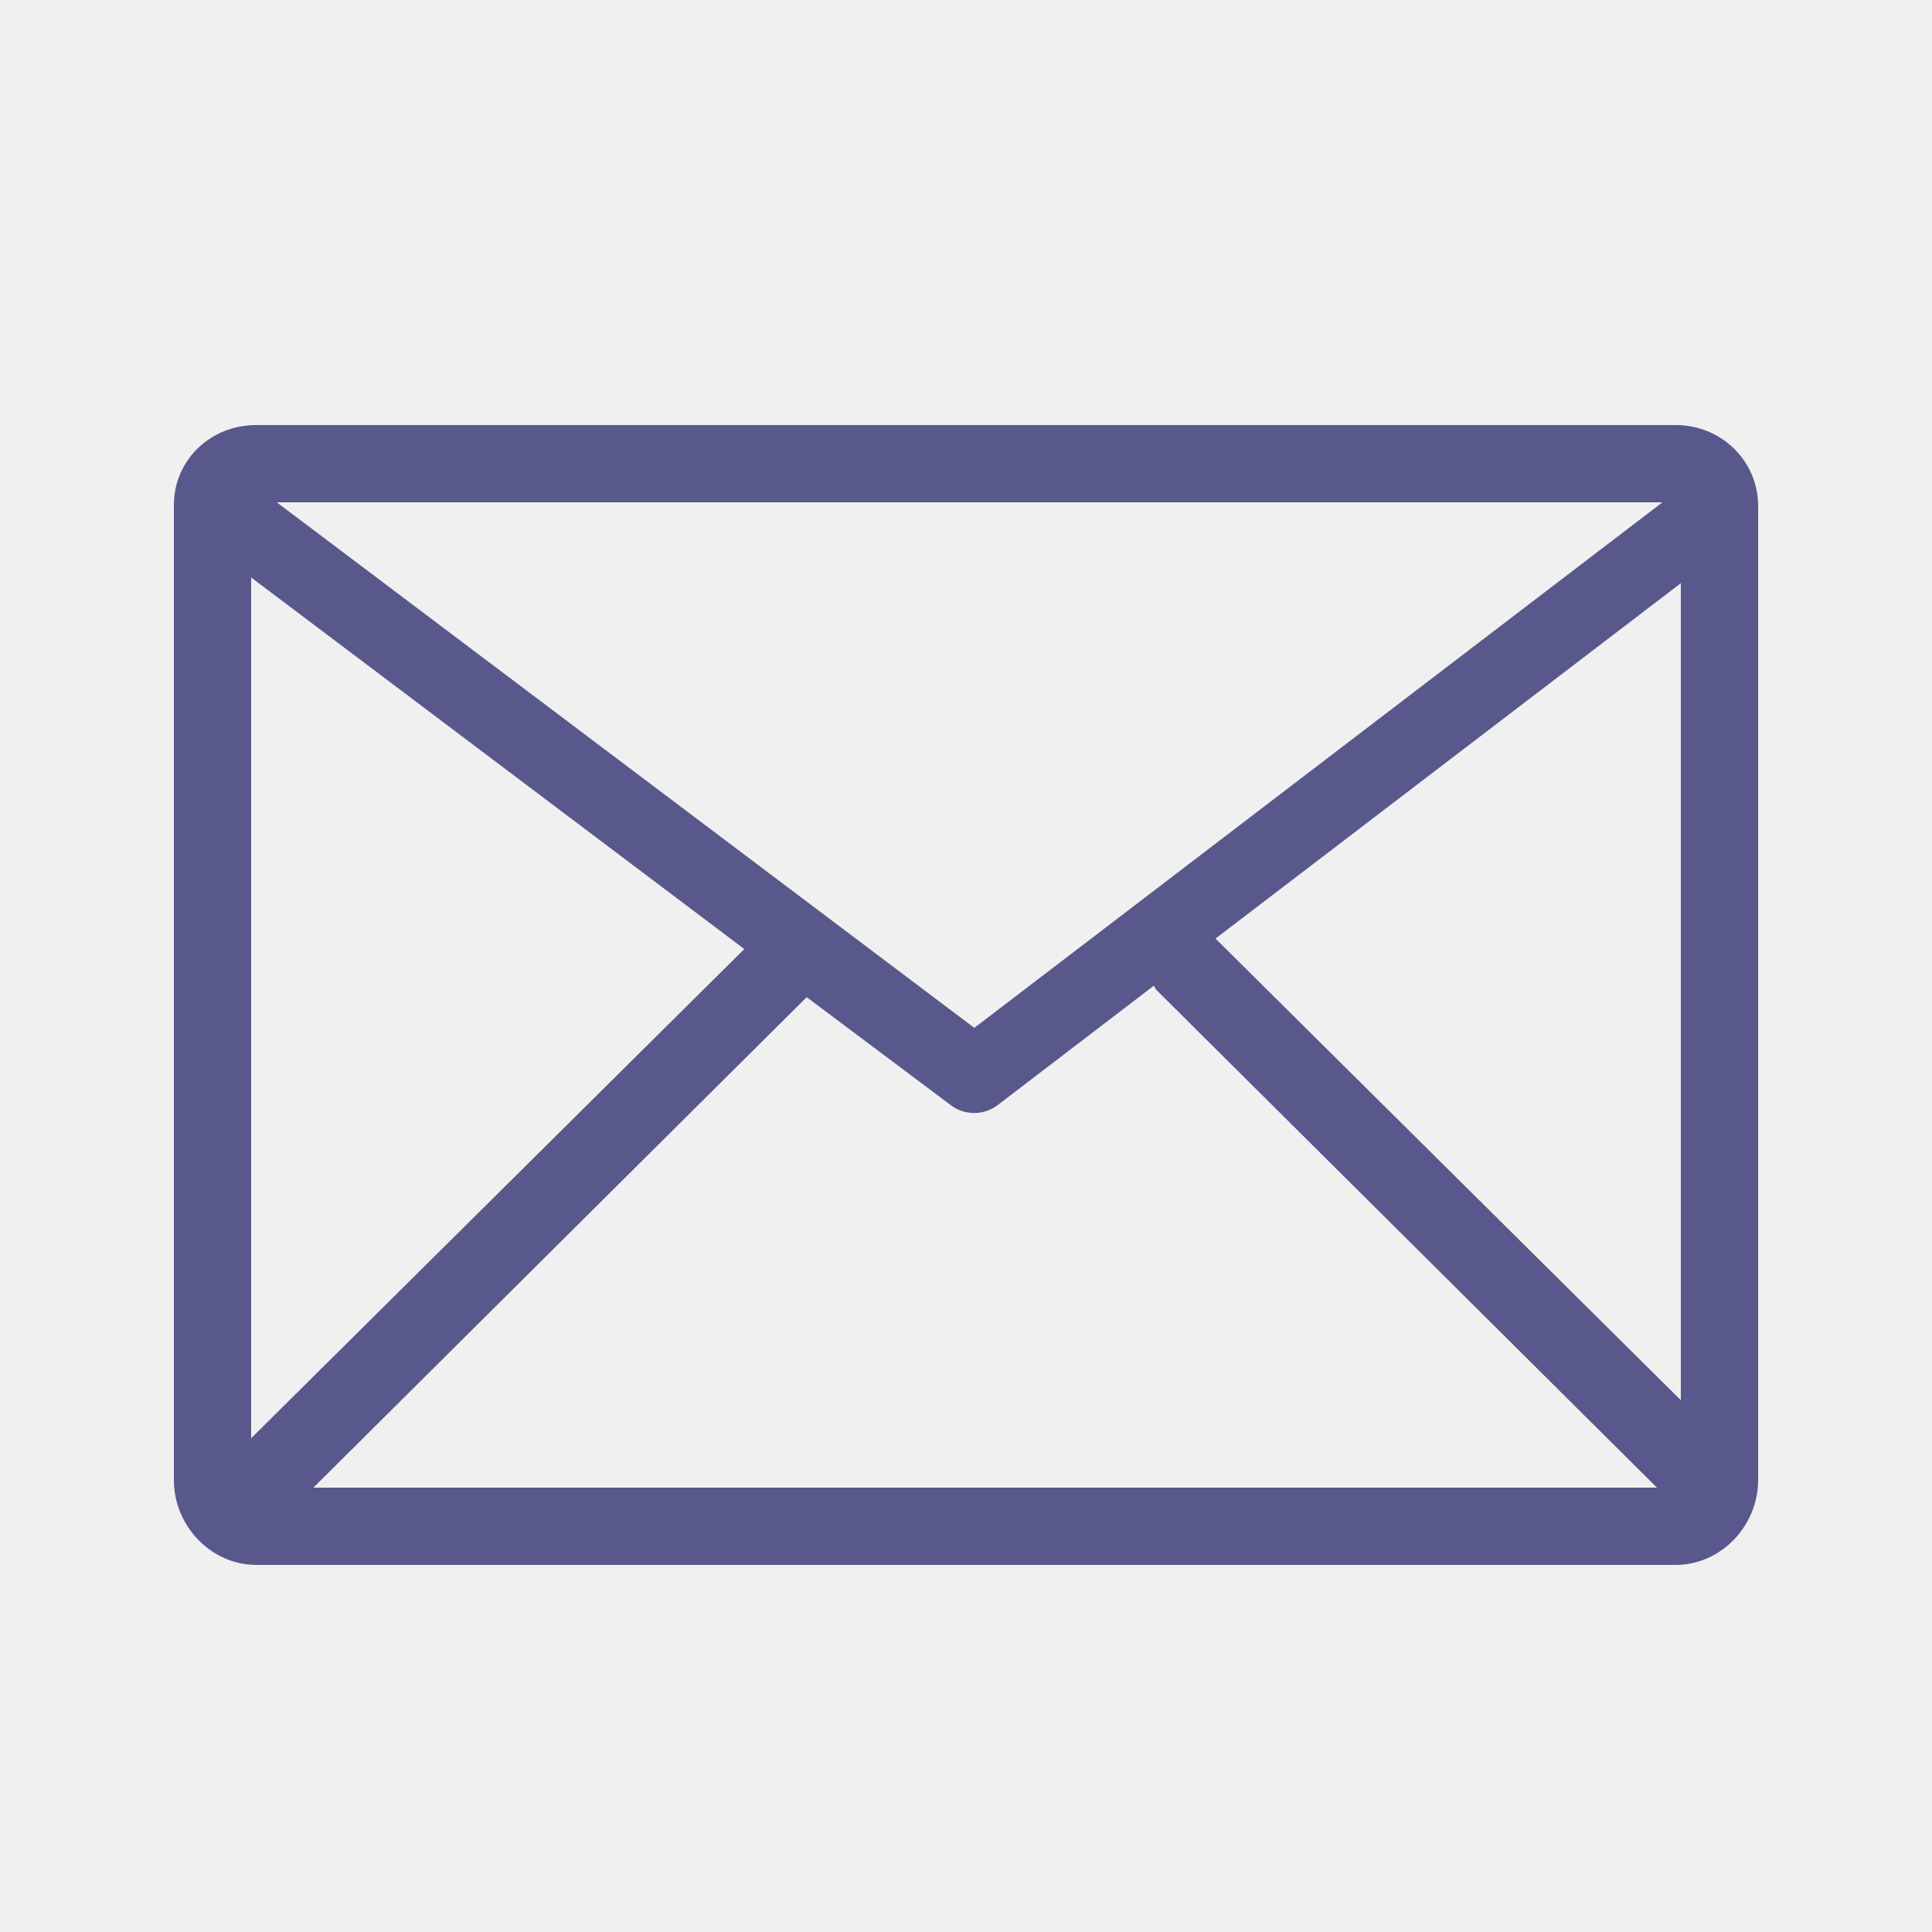
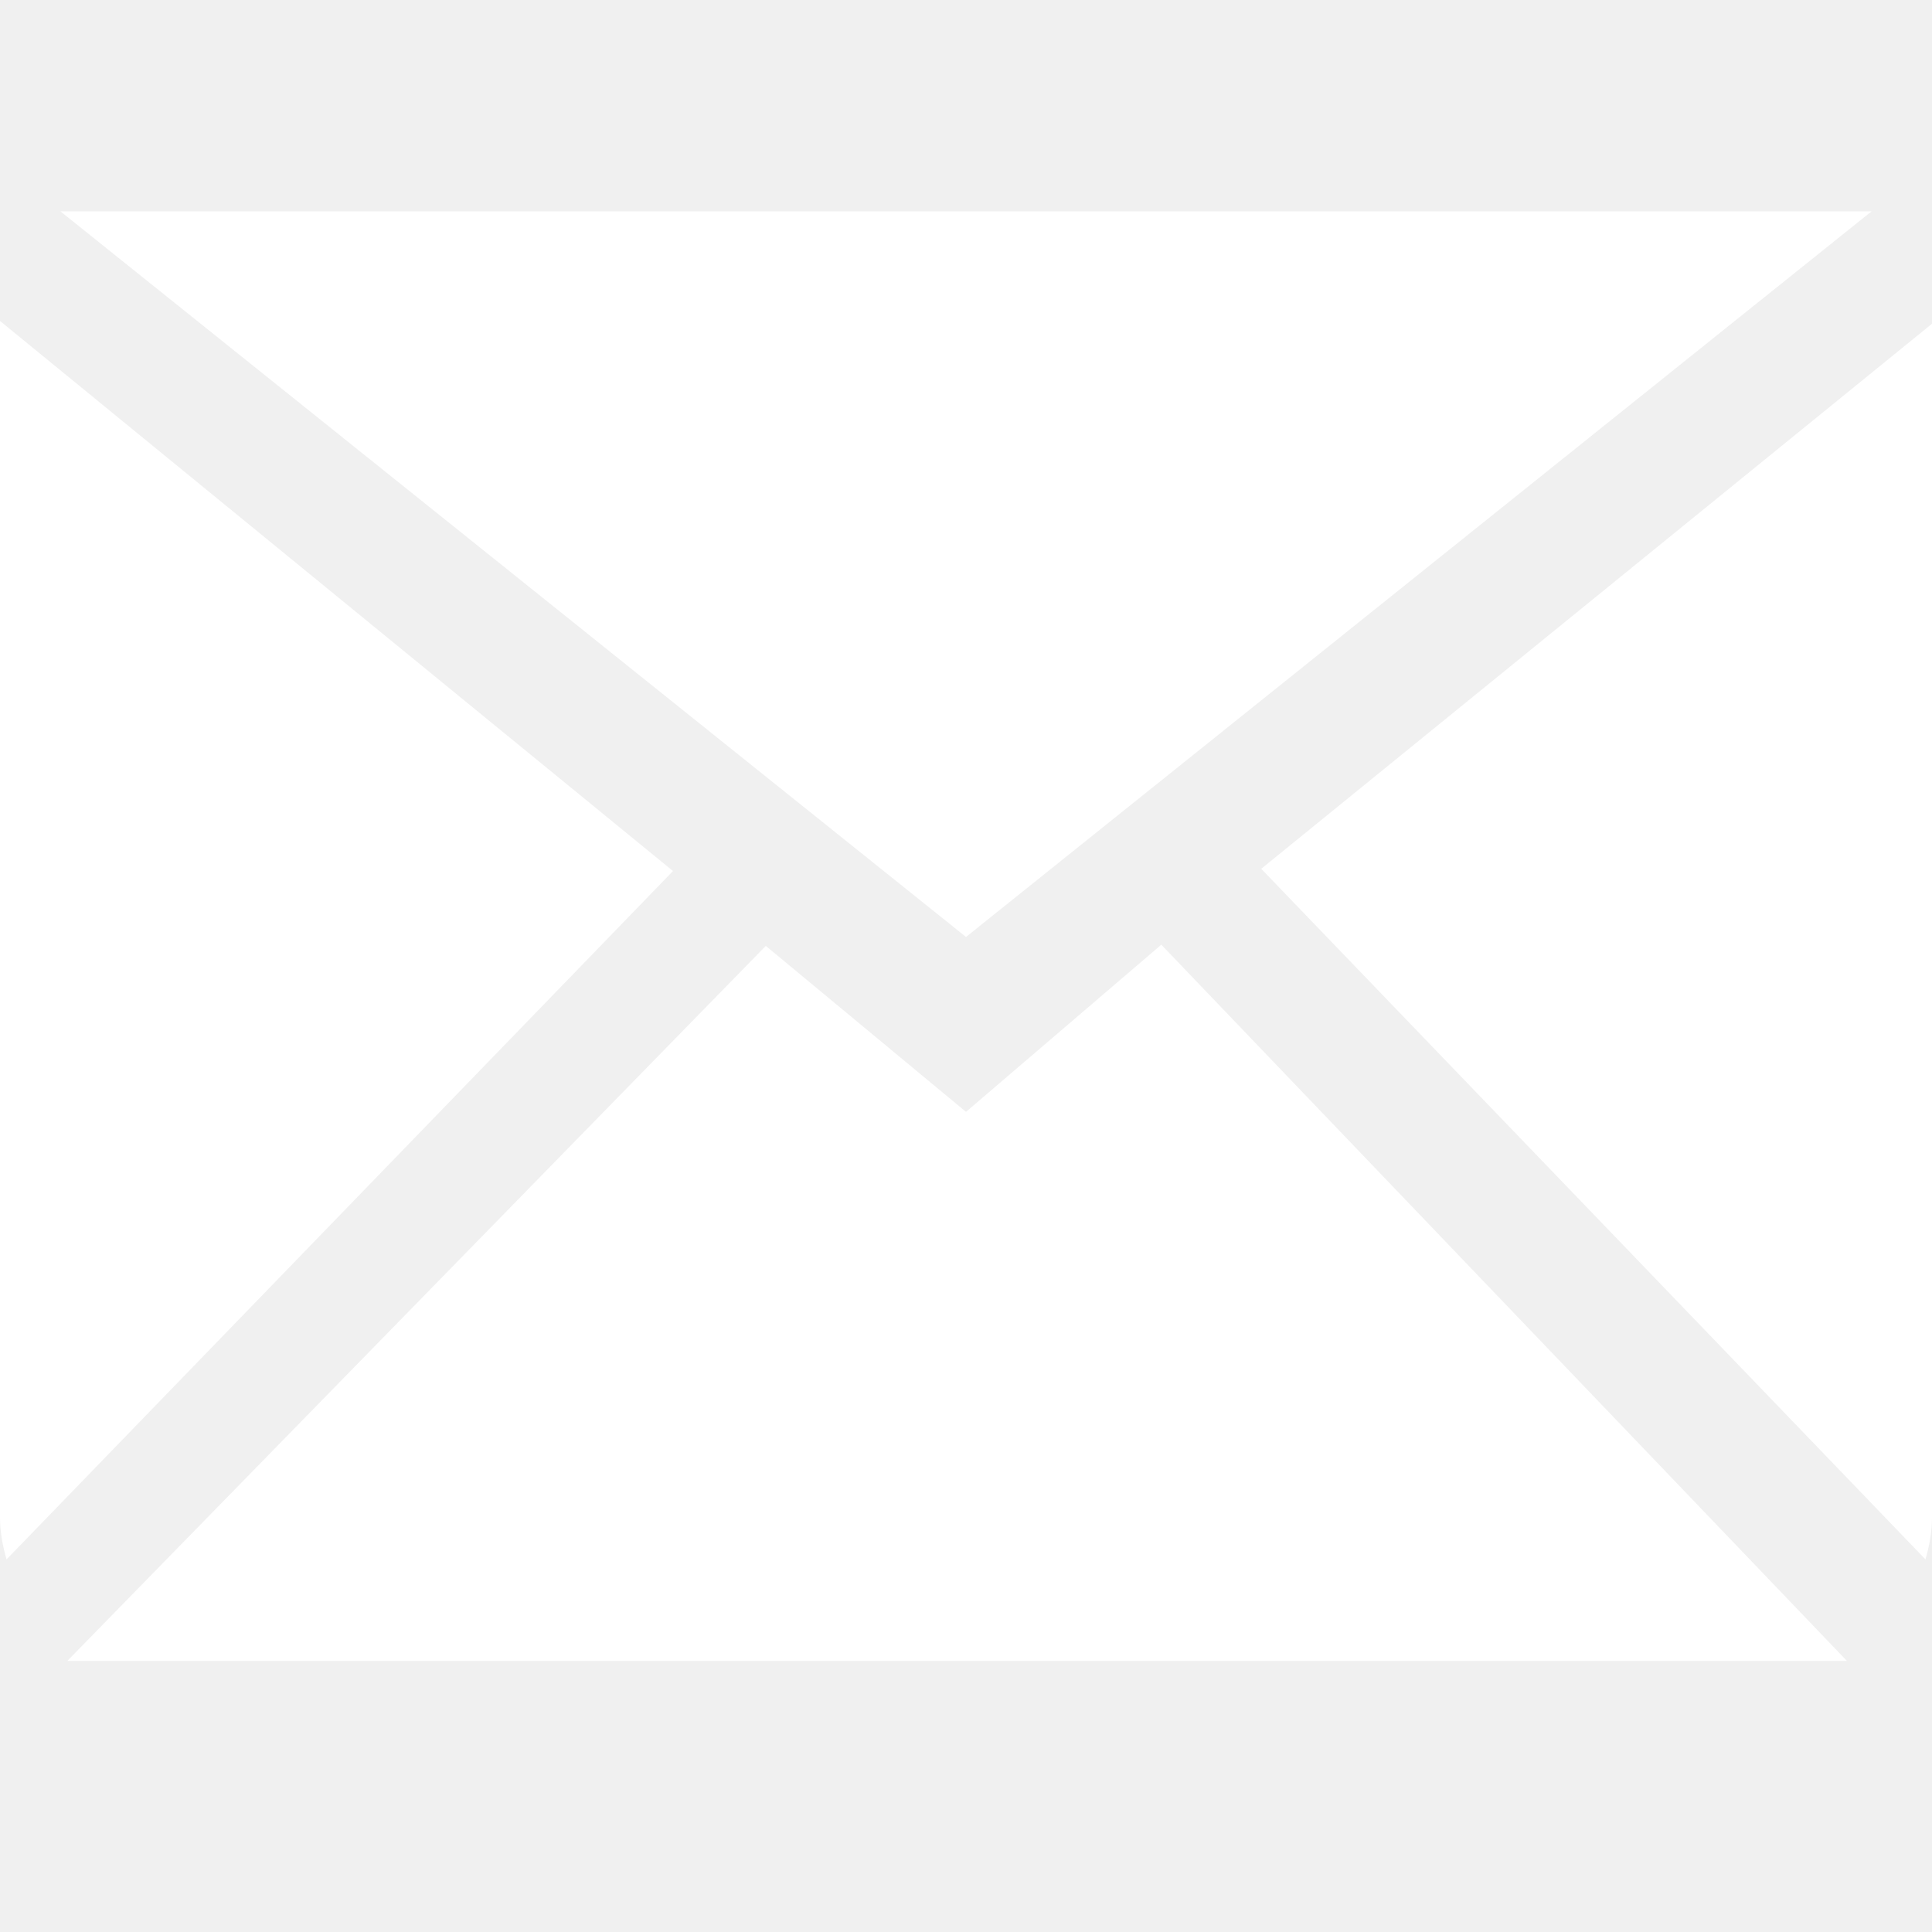
- <svg xmlns="http://www.w3.org/2000/svg" fill="#58588C" version="1.1" id="Layer_1" width="800px" height="800px" viewBox="0 0 100 100" enable-background="new 0 0 100 100" xml:space="preserve">
-   <path d="M13.266,81h73.469C89.087,81,91,78.967,91,76.614V26.165c0-0.009,0.003,0.043,0.003,0.034c0-2.348-1.914-4.199-4.267-4.199 h-0.002H13.612h-0.347C10.913,22,9,23.795,9,26.147v50.467C9,78.967,10.913,81,13.266,81z M38.525,49.122L13,74.442V29.89 L38.525,49.122z M87,30.186v42.289L62.914,48.581L87,30.186z M59.723,51.02c0.044,0.053,0.082,0.169,0.132,0.22L85.764,77H16.221 l25.533-25.387l7.481,5.607c0.356,0.268,0.779,0.388,1.203,0.388c0.428,0,0.855-0.144,1.214-0.418L59.723,51.02z M86.047,26 L50.431,53.202L14.326,26H86.047z" />
+ <svg xmlns="http://www.w3.org/2000/svg" width="800px" height="800px" viewBox="0 -3.5 32 32" version="1.1" fill="#ffffff">
+   <g id="Page-1" stroke="none" stroke-width="1" fill="none" fill-rule="evenodd">
+     <g id="Icon-Set-Filled" transform="translate(-414, -261)" fill="#ffffff">
+       <path d="M430,275.916 L426.684,273.167 L415.115,285.01 L444.591,285.01 L433.235,273.147 L430,275.916 L430,275.916 Z M434.89,271.89 L445.892,283.329 C445.955,283.107 446,282.877 446,282.634 L446,262.862 L434.89,271.89 L434.89,271.89 Z M414,262.816 L414,282.634 C414,282.877 414.045,283.107 414.108,283.329 L425.147,271.927 L414,262.816 L414,262.816 Z M445,261 L415,261 L430,273.019 L445,261 L445,261 Z" id="mail"> </path>
+     </g>
+   </g>
</svg>
